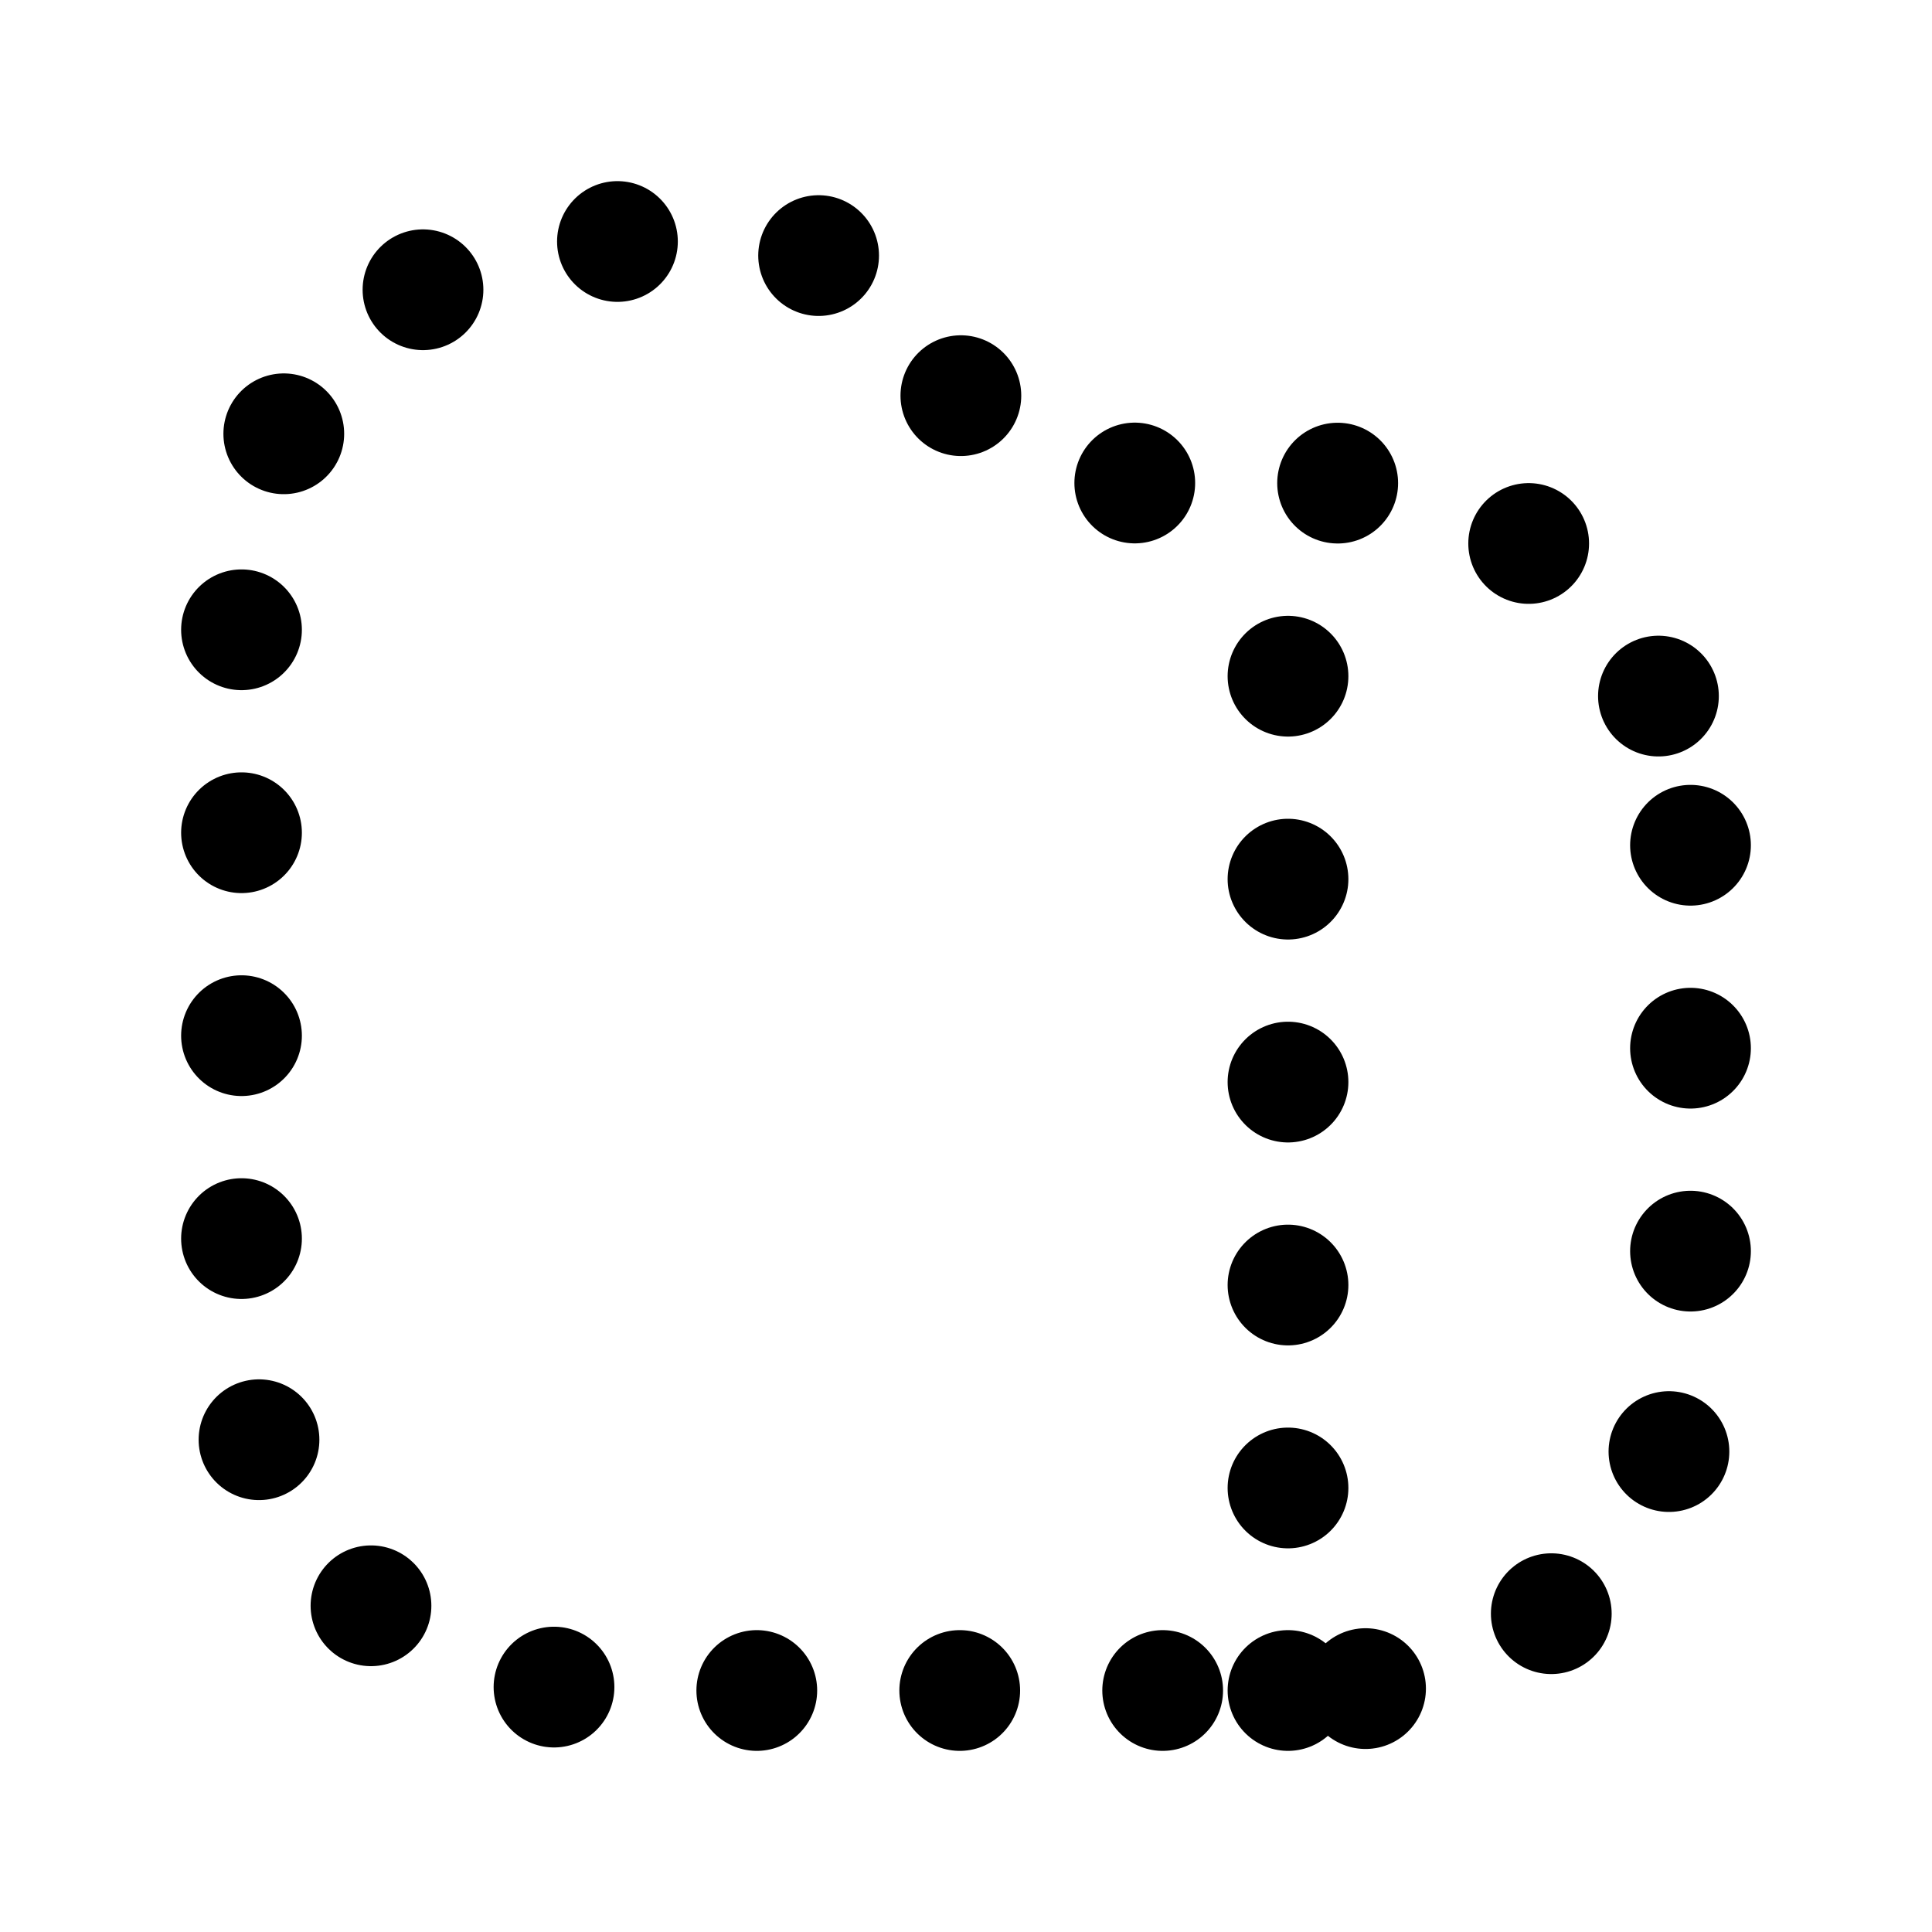
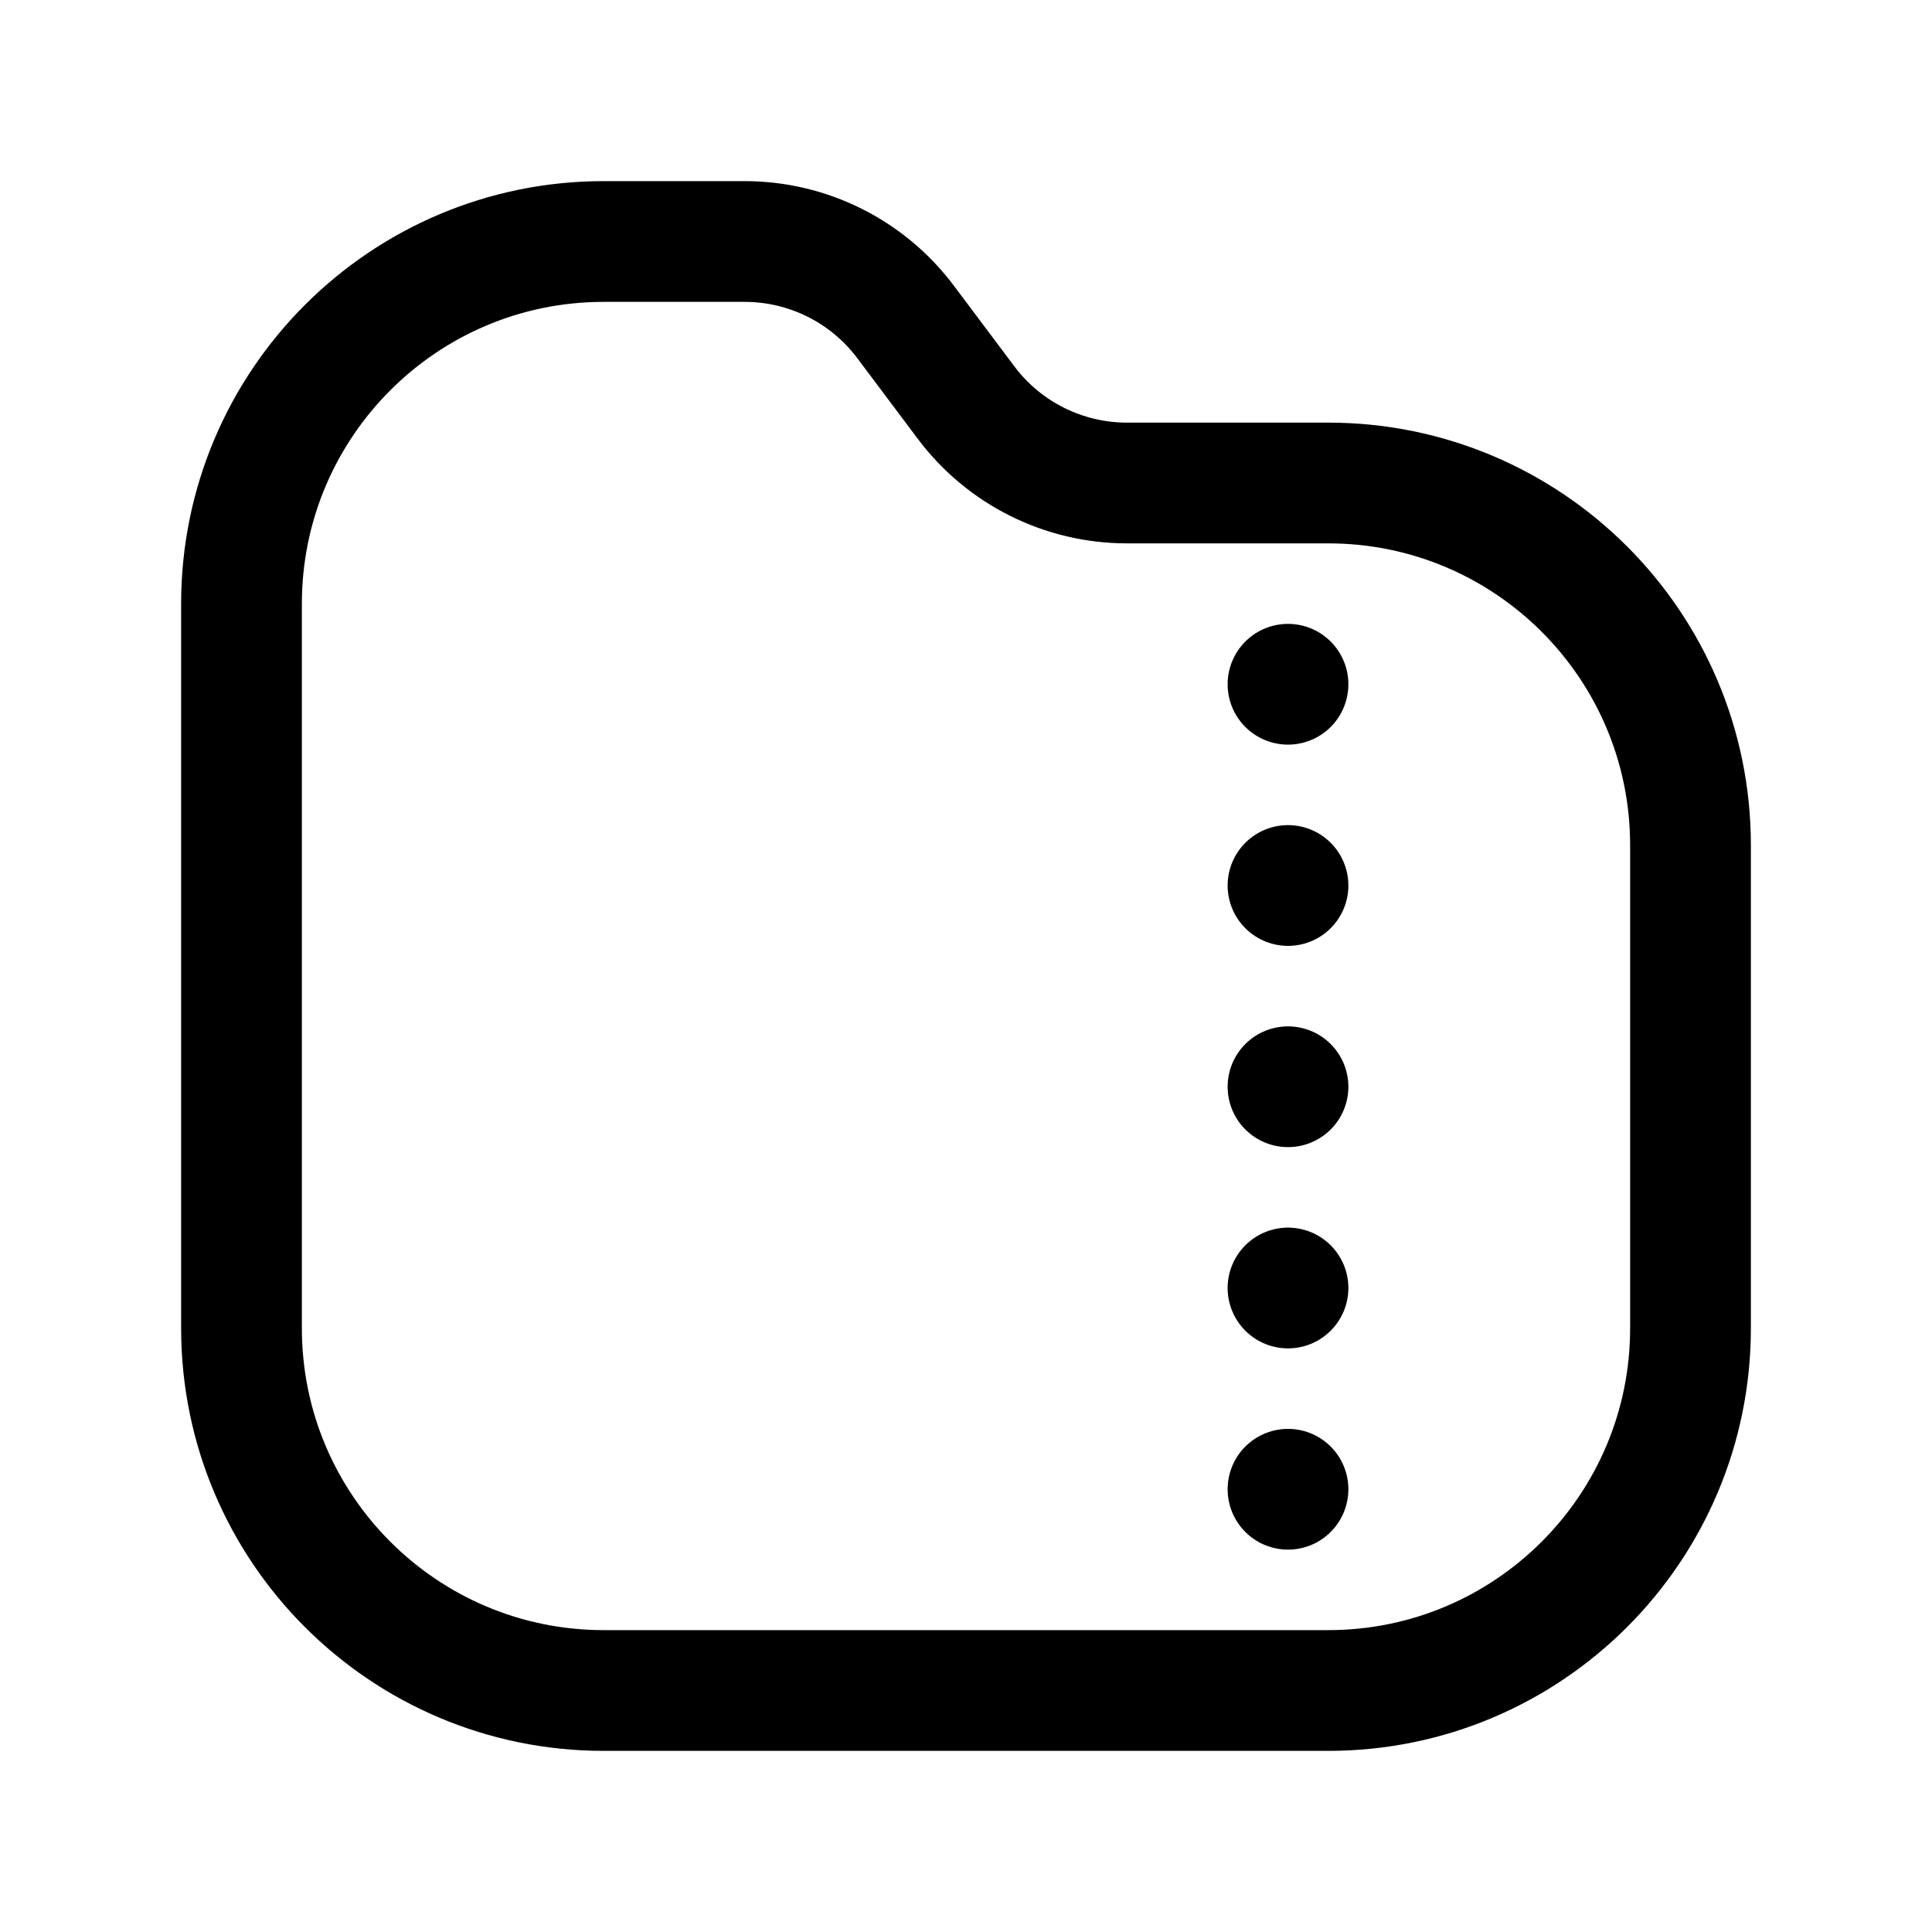
<svg xmlns="http://www.w3.org/2000/svg" version="1.1" x="0px" y="0px" viewBox="0 0 24 24" style="enable-background:new 0 0 24 24;" xml:space="preserve">
  <style type="text/css">
- 	.st0{fill:none;stroke:#000000;stroke-width:1.5;stroke-linecap:round;stroke-linejoin:round;stroke-dasharray:0,2.521;}</style>
+ 	.st0{fill:none;stroke:#000000;stroke-width:1.5;stroke-linecap:round;stroke-linejoin:round;}
+ </style>
+   <path class="st0" d="M21,10.5v6c0,2.485-2.015,4.5-4.5,4.5h-9C5.015,21,3,18.985,3,16.5v-9C3,5.015,5.015,3,7.5,3h1.75  c0.787,0,1.528,0.37,2,1L12,5c0.472,0.63,1.213,1,2,1h2.5C18.985,6,21,8.015,21,10.5z" />
  <g>
-     <g>
-       <line class="st0" x1="16" y1="8.4" x2="16" y2="19.7" />
-       <line class="st0" x1="16" y1="21" x2="16" y2="21" />
-     </g>
+     <line class="st0" x1="16" y1="8.5" x2="16" y2="8.5" />
+     <line class="st0" x1="16" y1="11" x2="16" y2="11" />
+     <line class="st0" x1="16" y1="13.5" x2="16" y2="13.5" />
+     <line class="st0" x1="16" y1="16" x2="16" y2="16" />
+     <line class="st0" x1="16" y1="18.5" x2="16" y2="18.5" />
  </g>
-   <path class="st0" d="M21,10.5v6c0,2.485-2.015,4.5-4.5,4.5h-9C5.015,21,3,18.985,3,16.5v-9C3,5.015,5.015,3,7.5,3h1.75  c0.787,0,1.528,0.37,2,1L12,5c0.472,0.63,1.213,1,2,1h2.5C18.985,6,21,8.015,21,10.5z" />
</svg>
